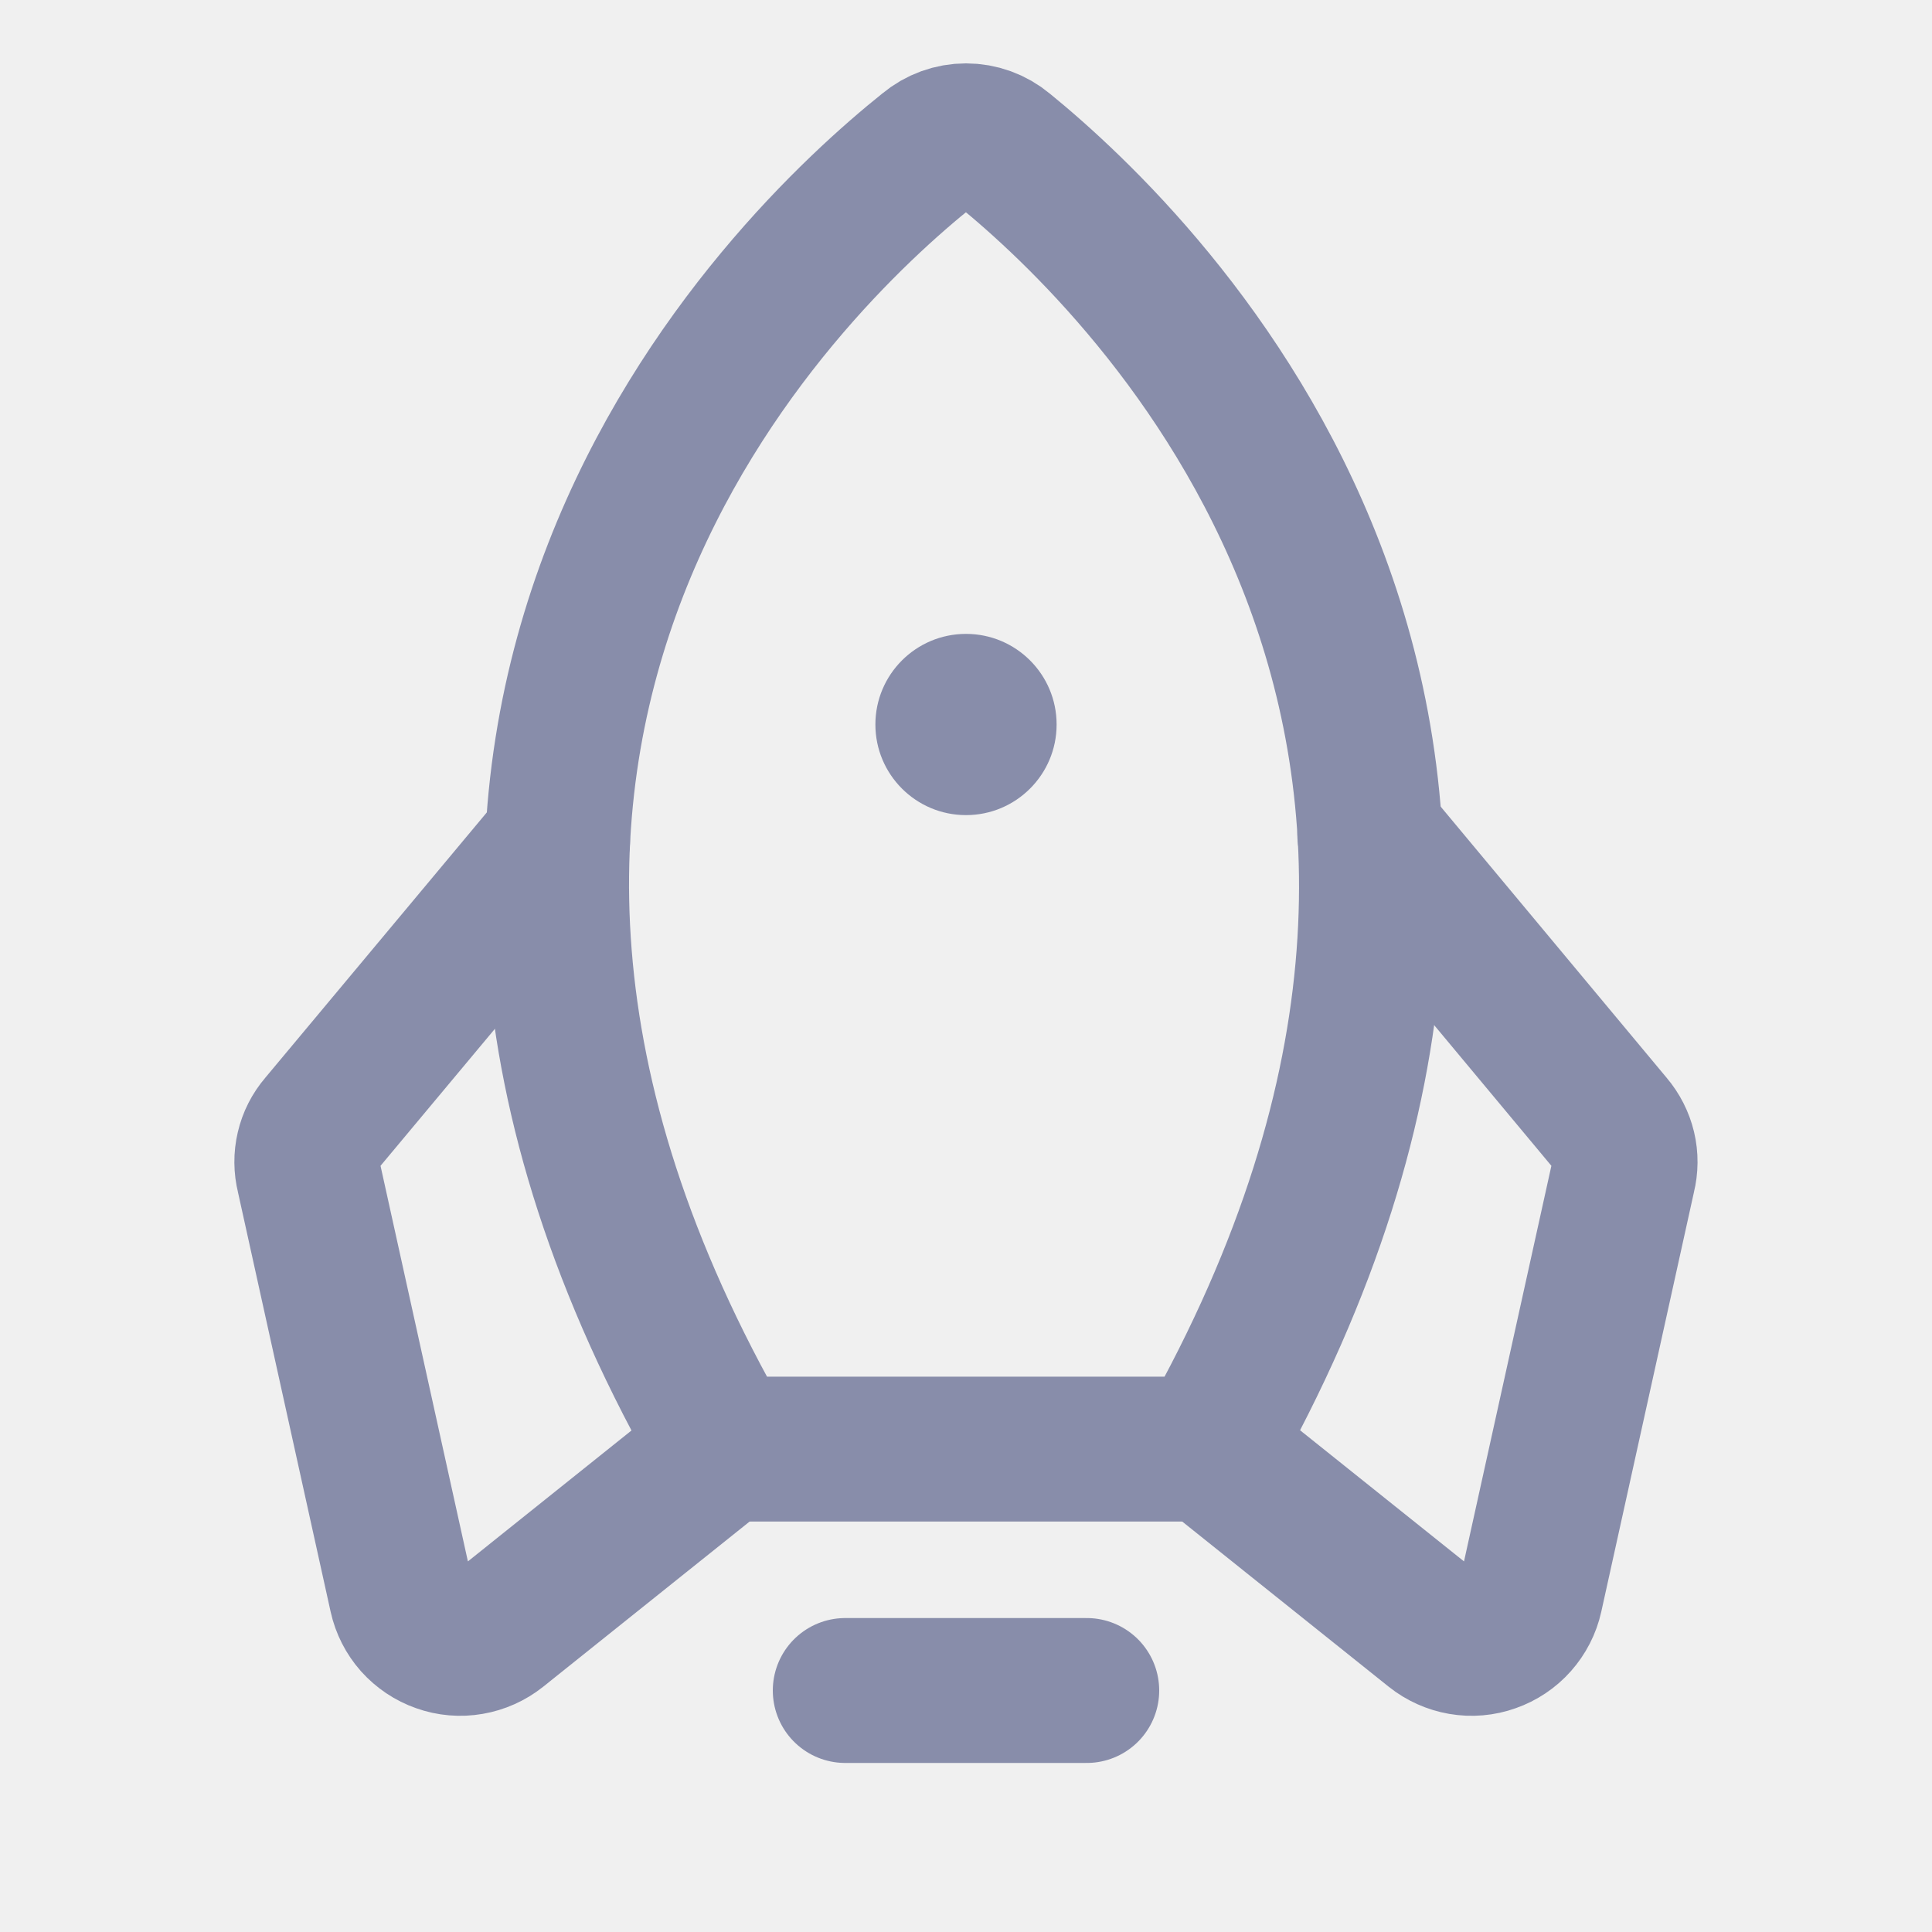
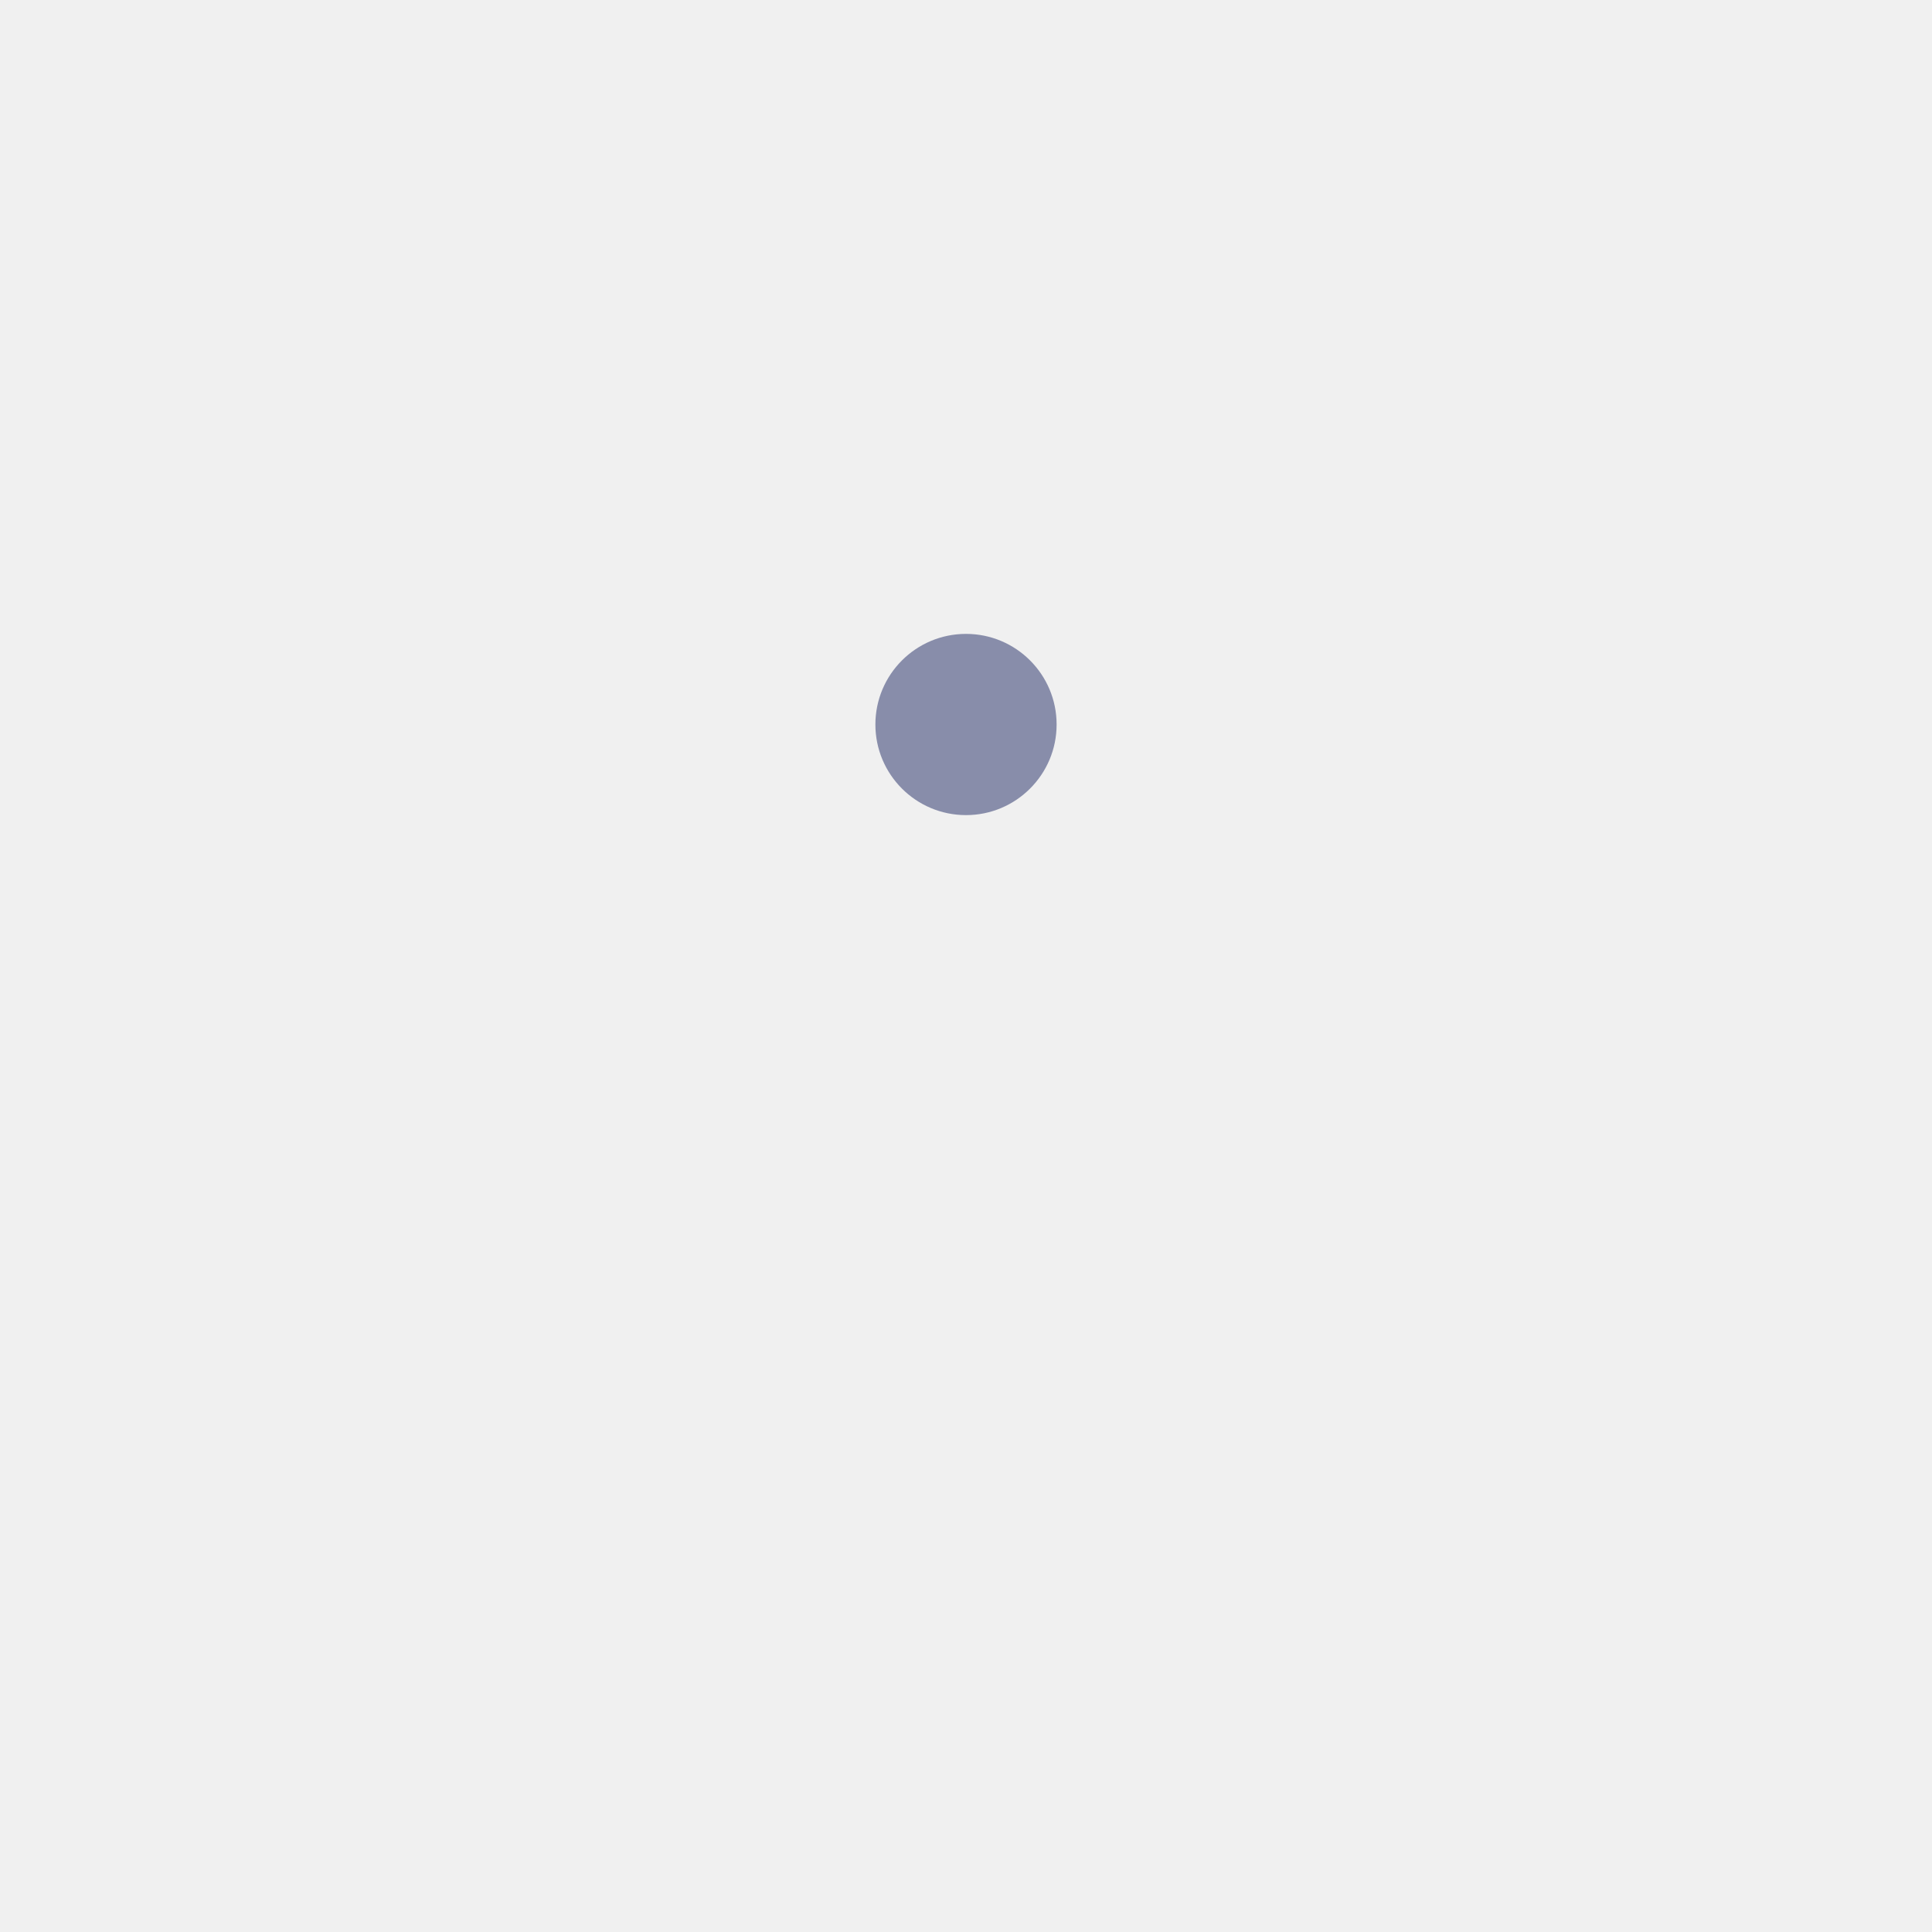
<svg xmlns="http://www.w3.org/2000/svg" viewBox="0 0 20 20" fill="none">
  <g clip-path="url(#clip0_10700_95731)">
-     <path d="M11.25 17.5H8.75" stroke="#888DAA" stroke-width="1.5" stroke-linecap="round" stroke-linejoin="round" />
-     <path d="M9.609 1.548C8.125 2.735 3.164 7.485 7.5 15.001H12.5C16.75 7.485 11.859 2.743 10.391 1.548C10.281 1.456 10.143 1.406 10 1.406C9.857 1.406 9.719 1.456 9.609 1.548Z" stroke="#888DAA" stroke-width="1.5" stroke-linecap="round" stroke-linejoin="round" />
-     <path d="M5.772 8.703L3.319 11.641C3.257 11.713 3.213 11.799 3.192 11.891C3.17 11.983 3.171 12.08 3.194 12.172L4.155 16.523C4.178 16.627 4.227 16.723 4.297 16.802C4.368 16.881 4.457 16.941 4.557 16.976C4.657 17.012 4.765 17.021 4.869 17.003C4.974 16.985 5.072 16.941 5.155 16.875L7.498 15" stroke="#888DAA" stroke-width="1.5" stroke-linecap="round" stroke-linejoin="round" />
-     <path d="M14.18 8.641L16.68 11.641C16.741 11.713 16.785 11.799 16.807 11.891C16.829 11.983 16.828 12.08 16.805 12.172L15.844 16.523C15.821 16.627 15.771 16.723 15.701 16.802C15.631 16.881 15.541 16.941 15.441 16.976C15.341 17.012 15.234 17.021 15.129 17.003C15.025 16.985 14.927 16.941 14.844 16.875L12.5 15" stroke="#888DAA" stroke-width="1.5" stroke-linecap="round" stroke-linejoin="round" />
+     <path d="M11.25 17.5H8.75" stroke-width="1.5" stroke-linecap="round" stroke-linejoin="round" />
+     <path d="M9.609 1.548C8.125 2.735 3.164 7.485 7.5 15.001H12.5C16.75 7.485 11.859 2.743 10.391 1.548C10.281 1.456 10.143 1.406 10 1.406C9.857 1.406 9.719 1.456 9.609 1.548Z" stroke-width="1.5" stroke-linecap="round" stroke-linejoin="round" />
+     <path d="M5.772 8.703L3.319 11.641C3.257 11.713 3.213 11.799 3.192 11.891C3.17 11.983 3.171 12.08 3.194 12.172L4.155 16.523C4.178 16.627 4.227 16.723 4.297 16.802C4.368 16.881 4.457 16.941 4.557 16.976C4.657 17.012 4.765 17.021 4.869 17.003C4.974 16.985 5.072 16.941 5.155 16.875L7.498 15" stroke-width="1.5" stroke-linecap="round" stroke-linejoin="round" />
+     <path d="M14.18 8.641L16.68 11.641C16.741 11.713 16.785 11.799 16.807 11.891C16.829 11.983 16.828 12.08 16.805 12.172L15.844 16.523C15.821 16.627 15.771 16.723 15.701 16.802C15.631 16.881 15.541 16.941 15.441 16.976C15.341 17.012 15.234 17.021 15.129 17.003C15.025 16.985 14.927 16.941 14.844 16.875L12.5 15" stroke-width="1.5" stroke-linecap="round" stroke-linejoin="round" />
    <path d="M10 8.438C10.518 8.438 10.938 8.018 10.938 7.5C10.938 6.982 10.518 6.562 10 6.562C9.482 6.562 9.062 6.982 9.062 7.5C9.062 8.018 9.482 8.438 10 8.438Z" fill="#888DAA" />
  </g>
  <defs>
    <clipPath id="clip0_10700_95731">
      <rect width="20" height="20" fill="white" />
    </clipPath>
  </defs>
</svg>
